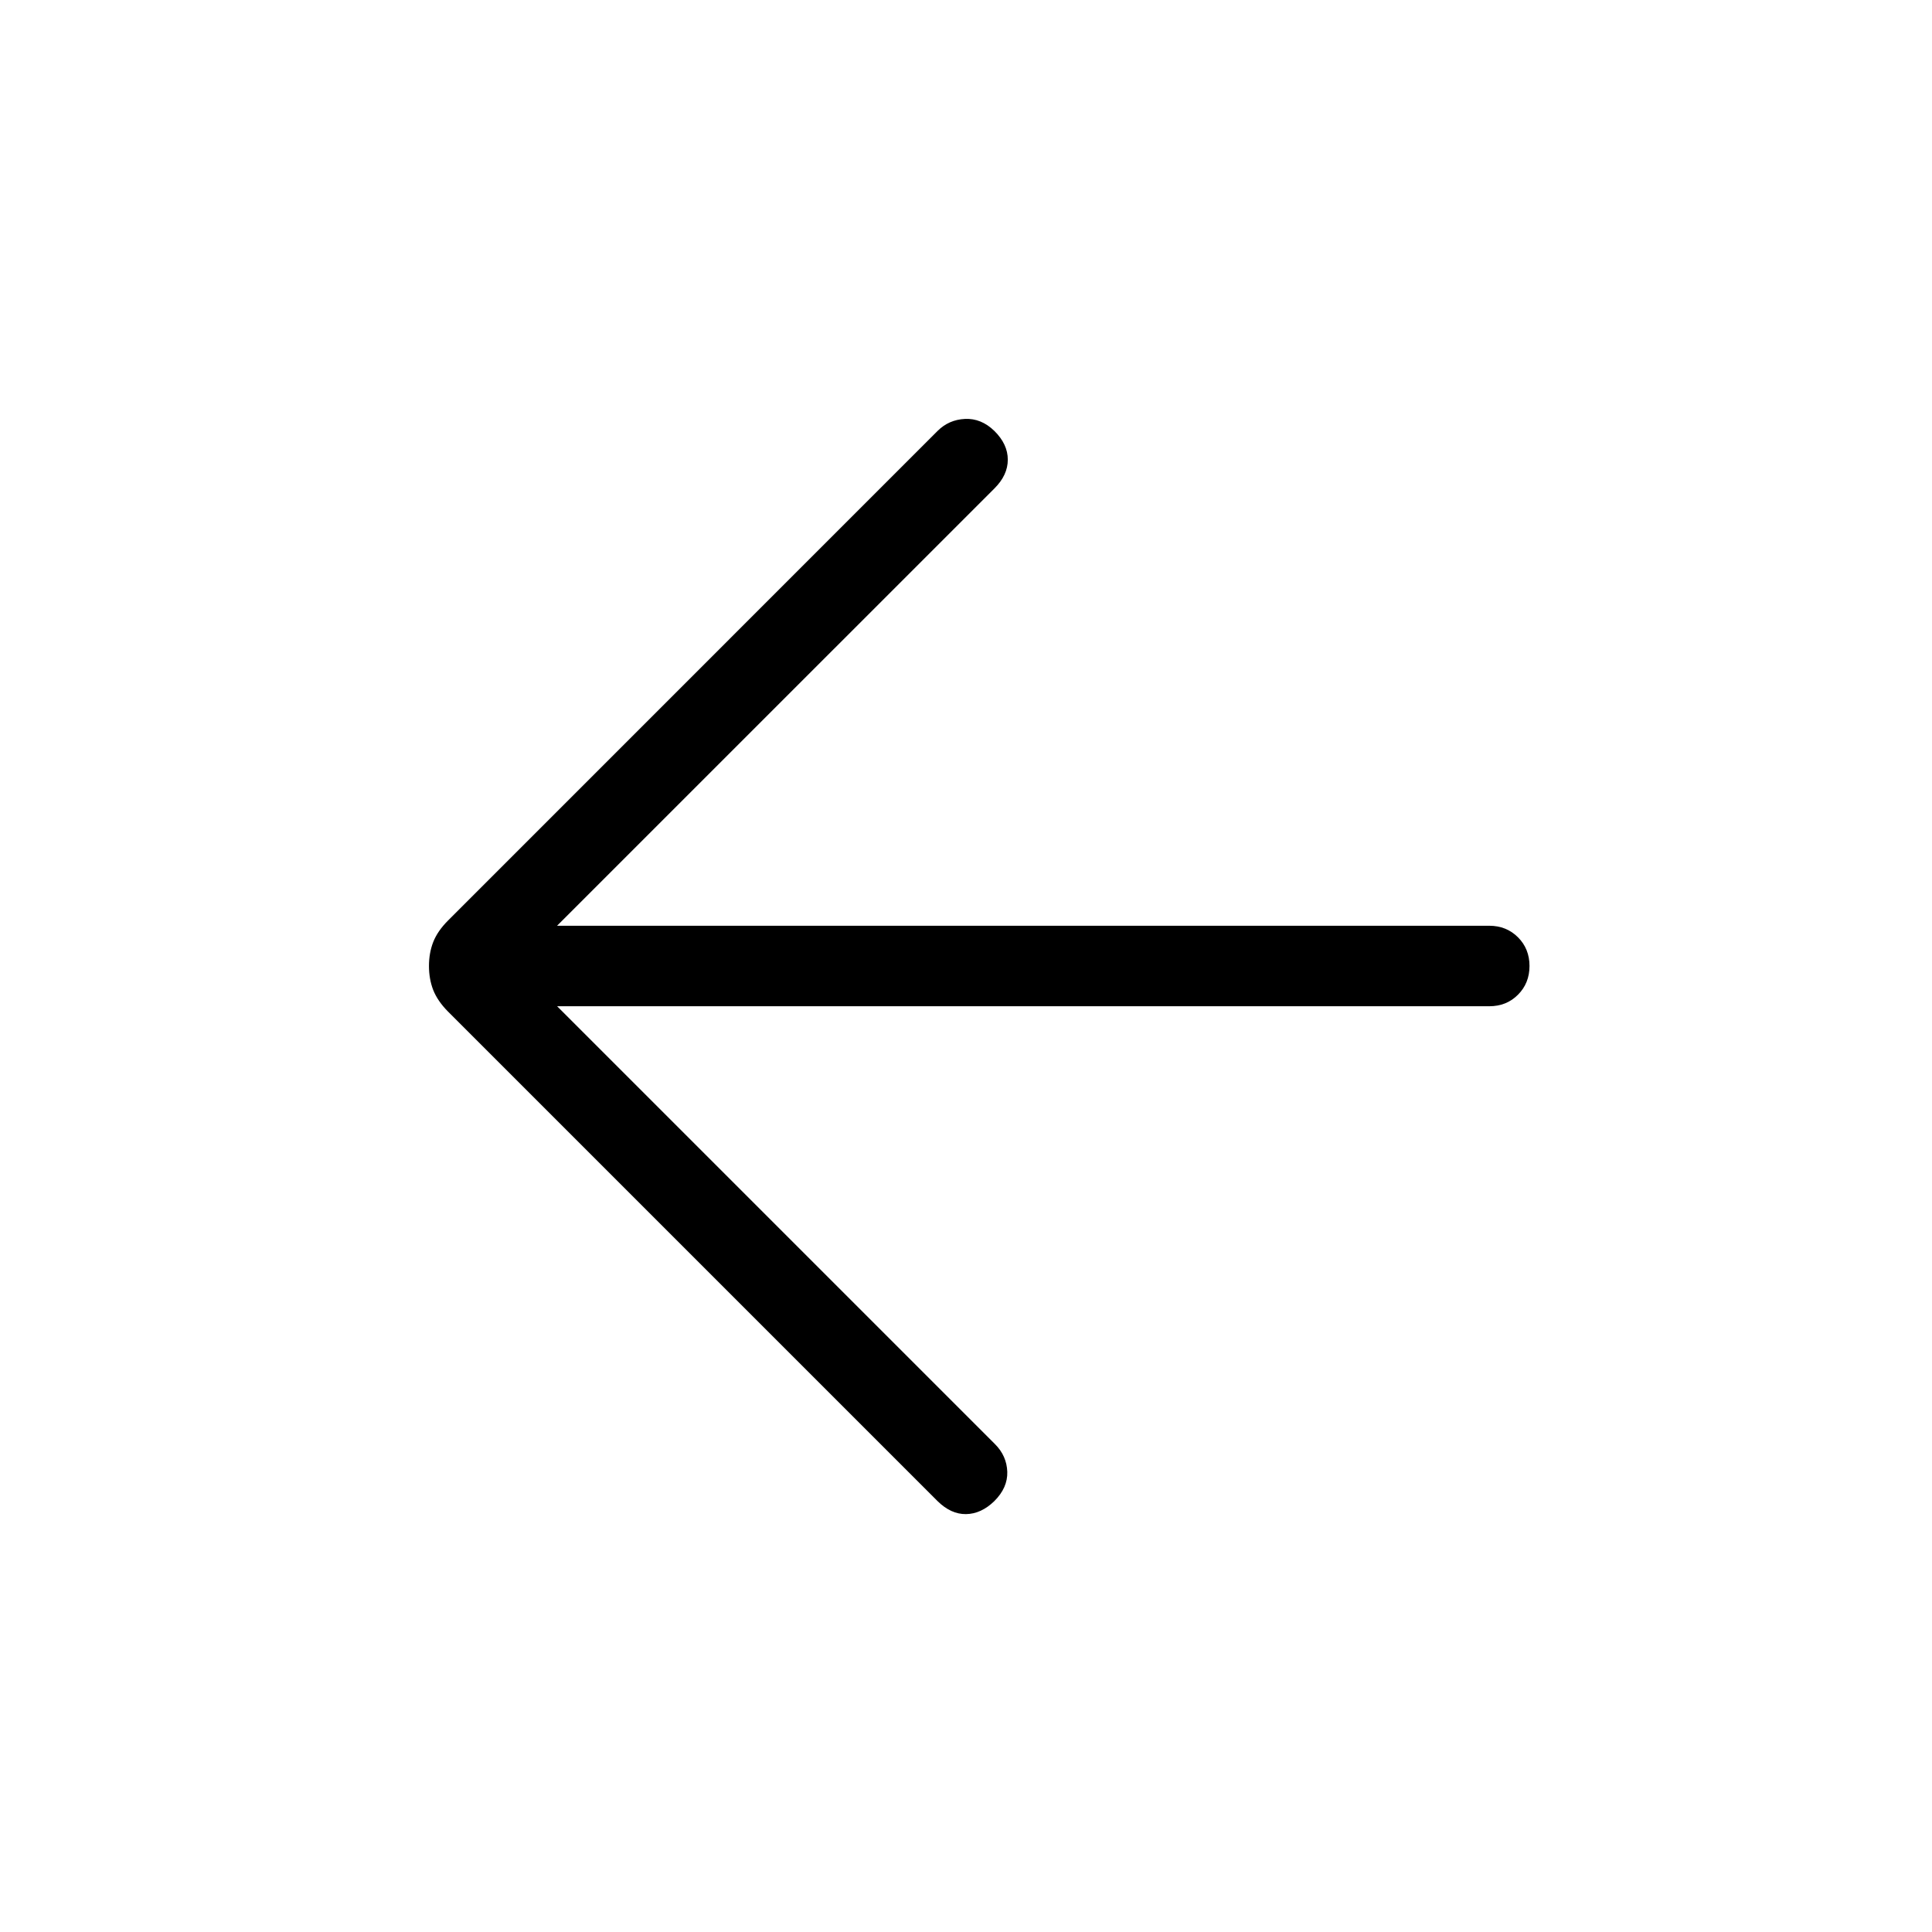
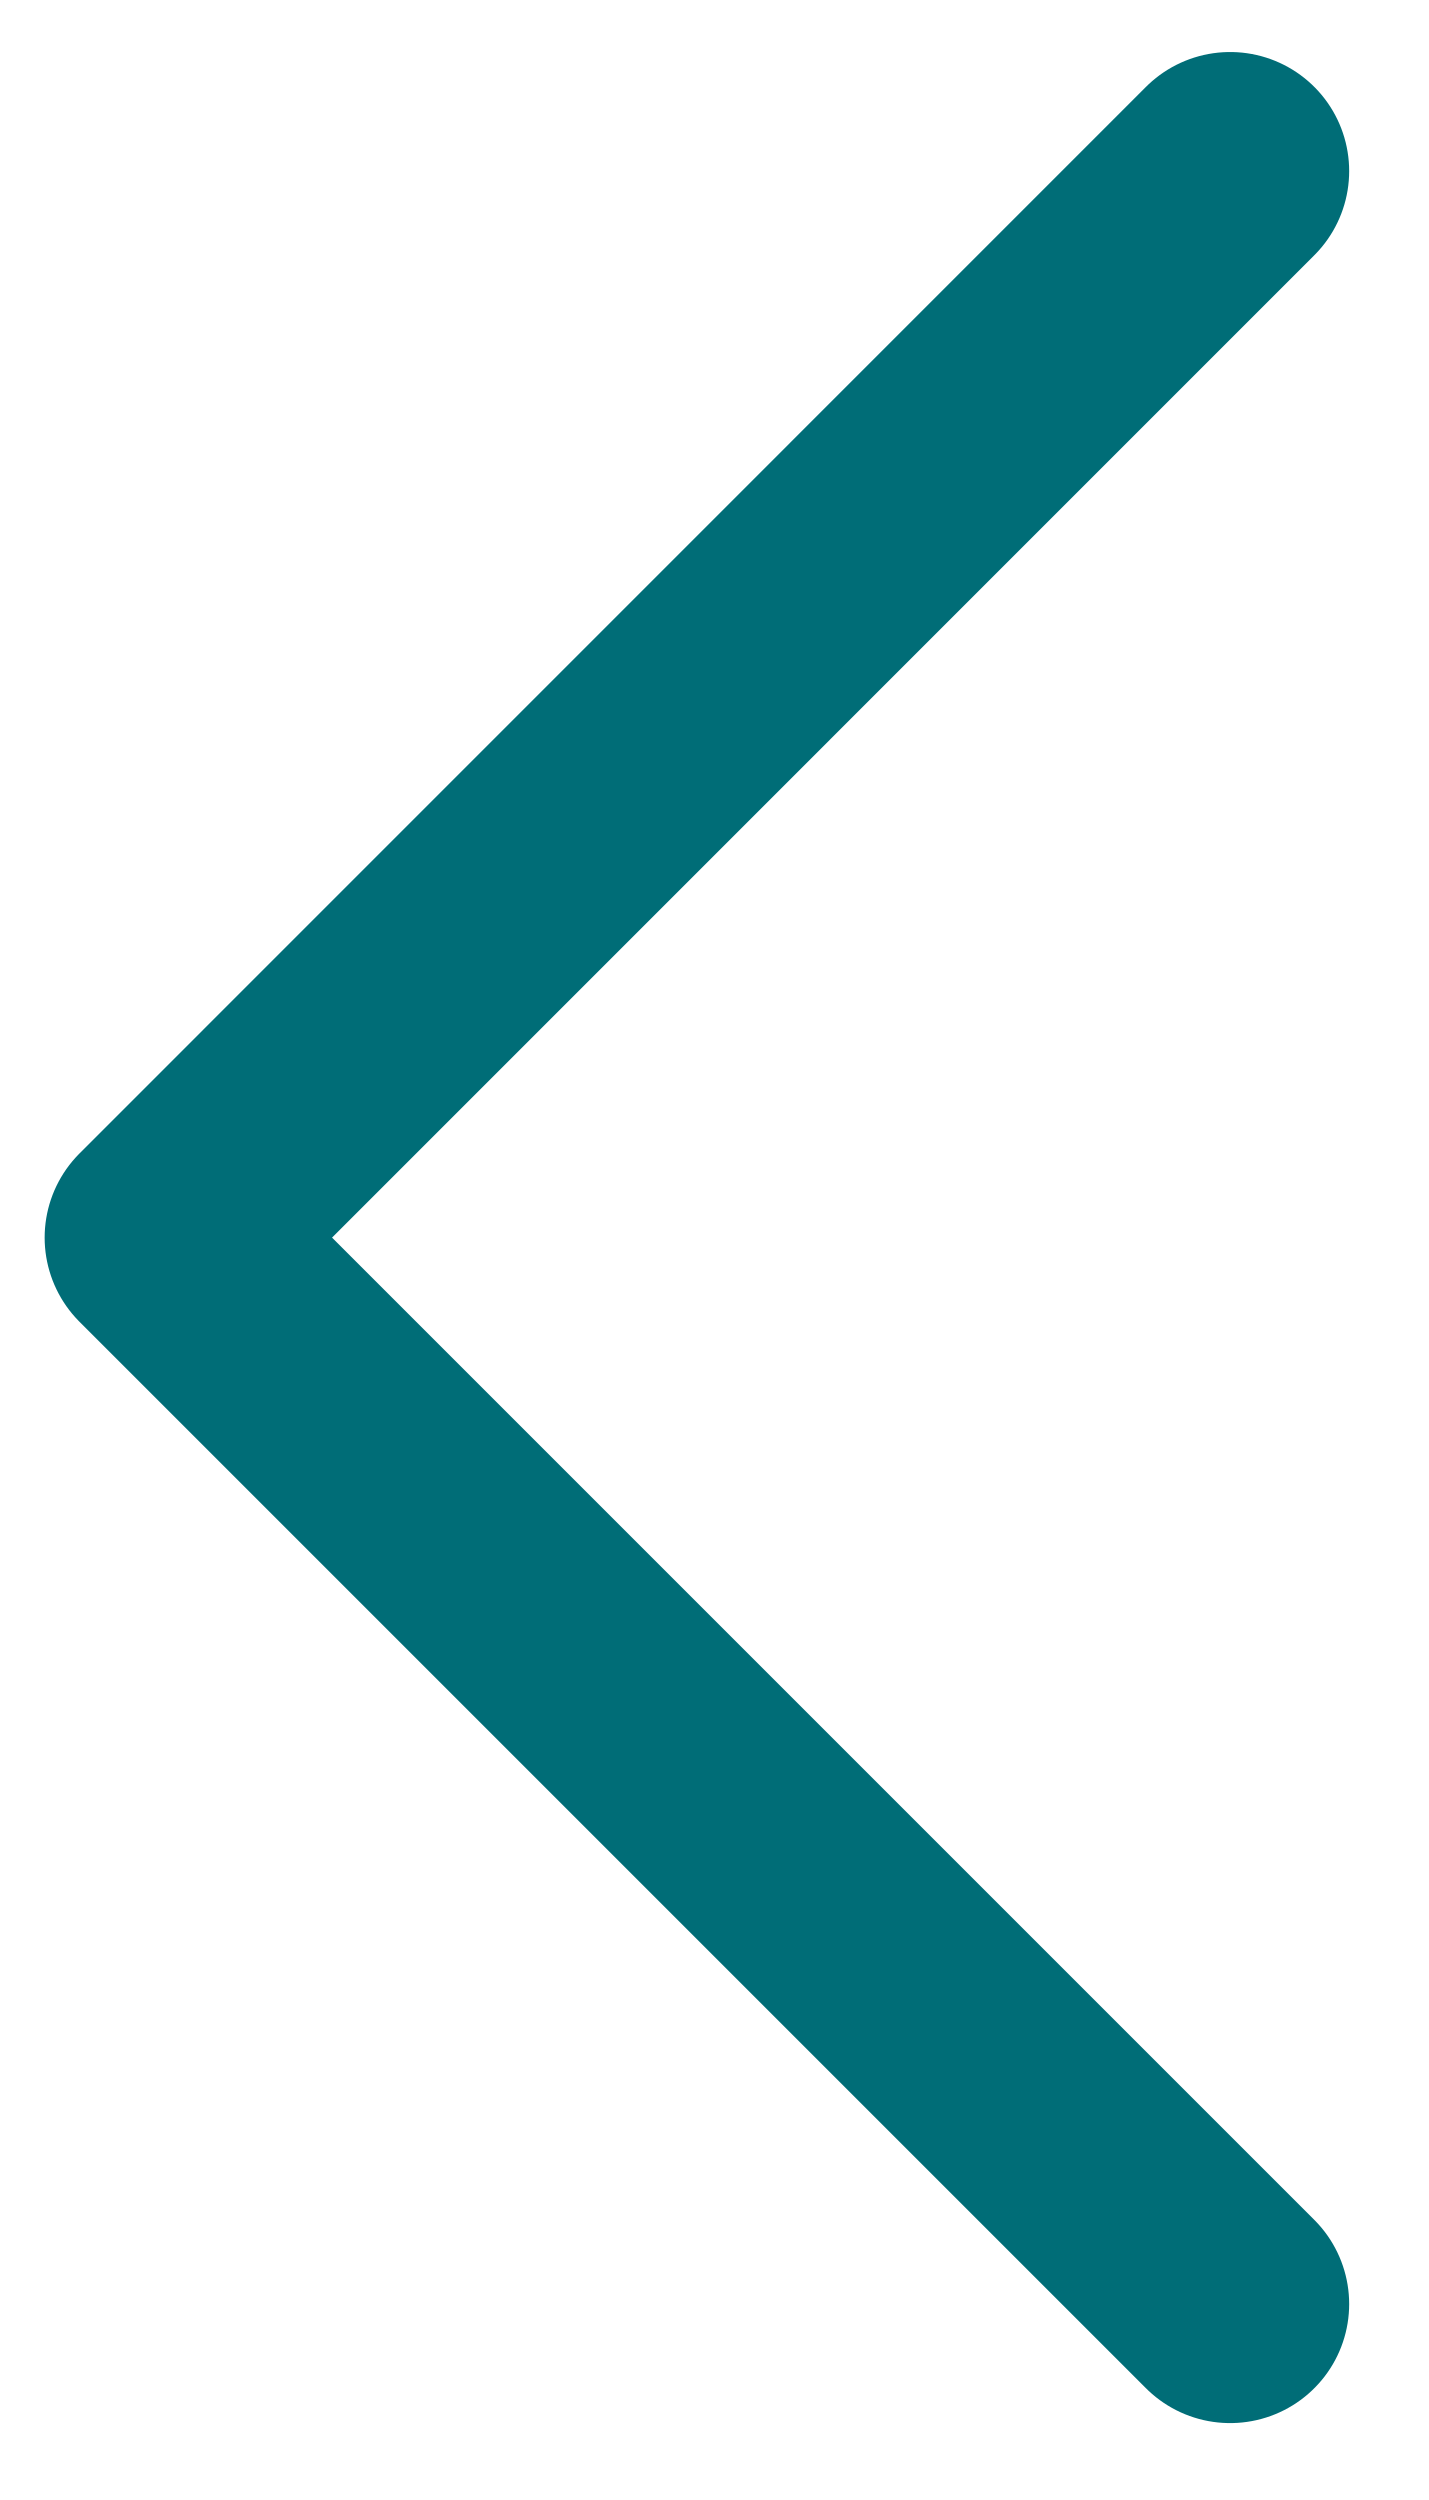
- <svg xmlns="http://www.w3.org/2000/svg" width="30" height="30" viewBox="0 0 30 30" fill="none">
-   <path d="M8.651 15.625L15.45 22.424C15.572 22.546 15.635 22.689 15.641 22.854C15.646 23.019 15.579 23.17 15.441 23.308C15.305 23.441 15.157 23.509 15 23.511C14.843 23.513 14.696 23.445 14.557 23.308L6.957 15.708C6.848 15.598 6.772 15.486 6.727 15.373C6.683 15.259 6.661 15.135 6.661 15C6.661 14.865 6.683 14.741 6.727 14.628C6.772 14.514 6.848 14.403 6.957 14.294L14.557 6.693C14.674 6.576 14.816 6.513 14.984 6.505C15.152 6.497 15.305 6.559 15.442 6.693C15.58 6.83 15.649 6.978 15.649 7.138C15.649 7.298 15.58 7.446 15.442 7.584L8.65 14.375H23.125C23.303 14.375 23.452 14.435 23.571 14.554C23.69 14.673 23.75 14.822 23.75 15C23.75 15.178 23.69 15.327 23.571 15.446C23.452 15.566 23.303 15.625 23.125 15.625H8.651Z" fill="black" />
+ <svg xmlns="http://www.w3.org/2000/svg" width="12" height="21" viewBox="0 0 12 21" fill="none">
+   <path d="M10.333 1.437L1.375 10.396L10.333 19.354" stroke="#006D77" stroke-width="2" stroke-linecap="round" stroke-linejoin="round" />
</svg>
